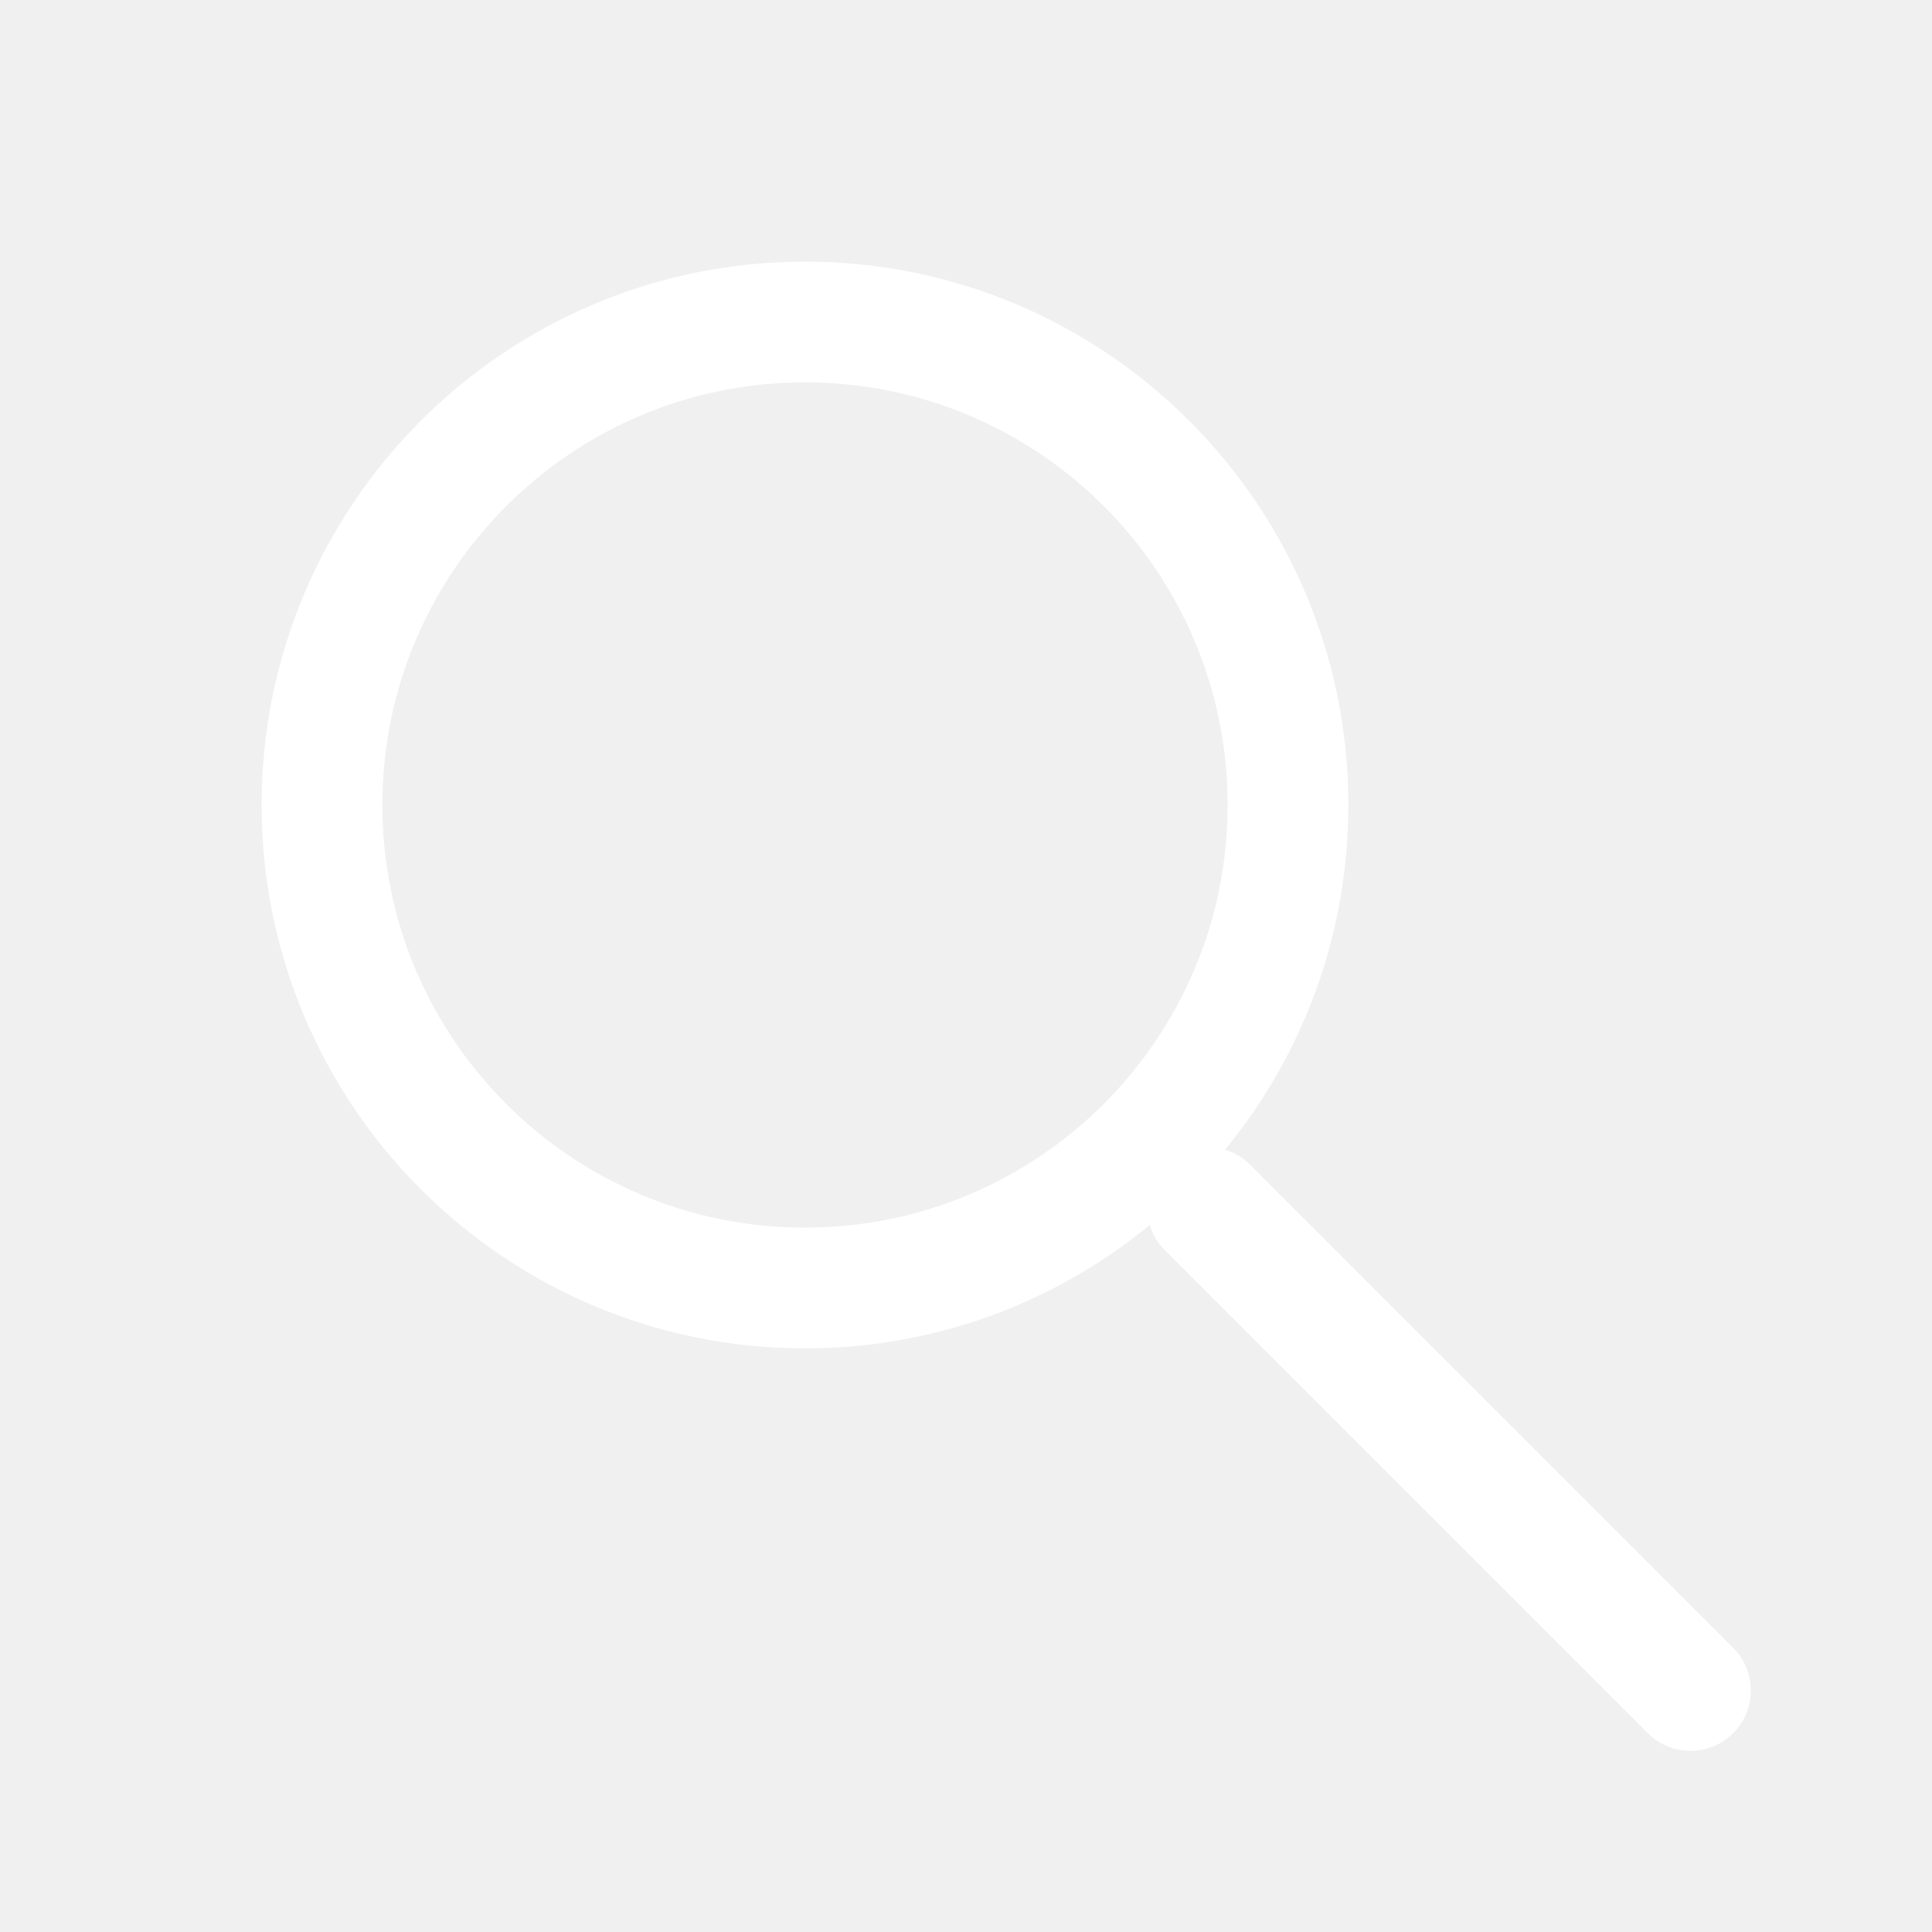
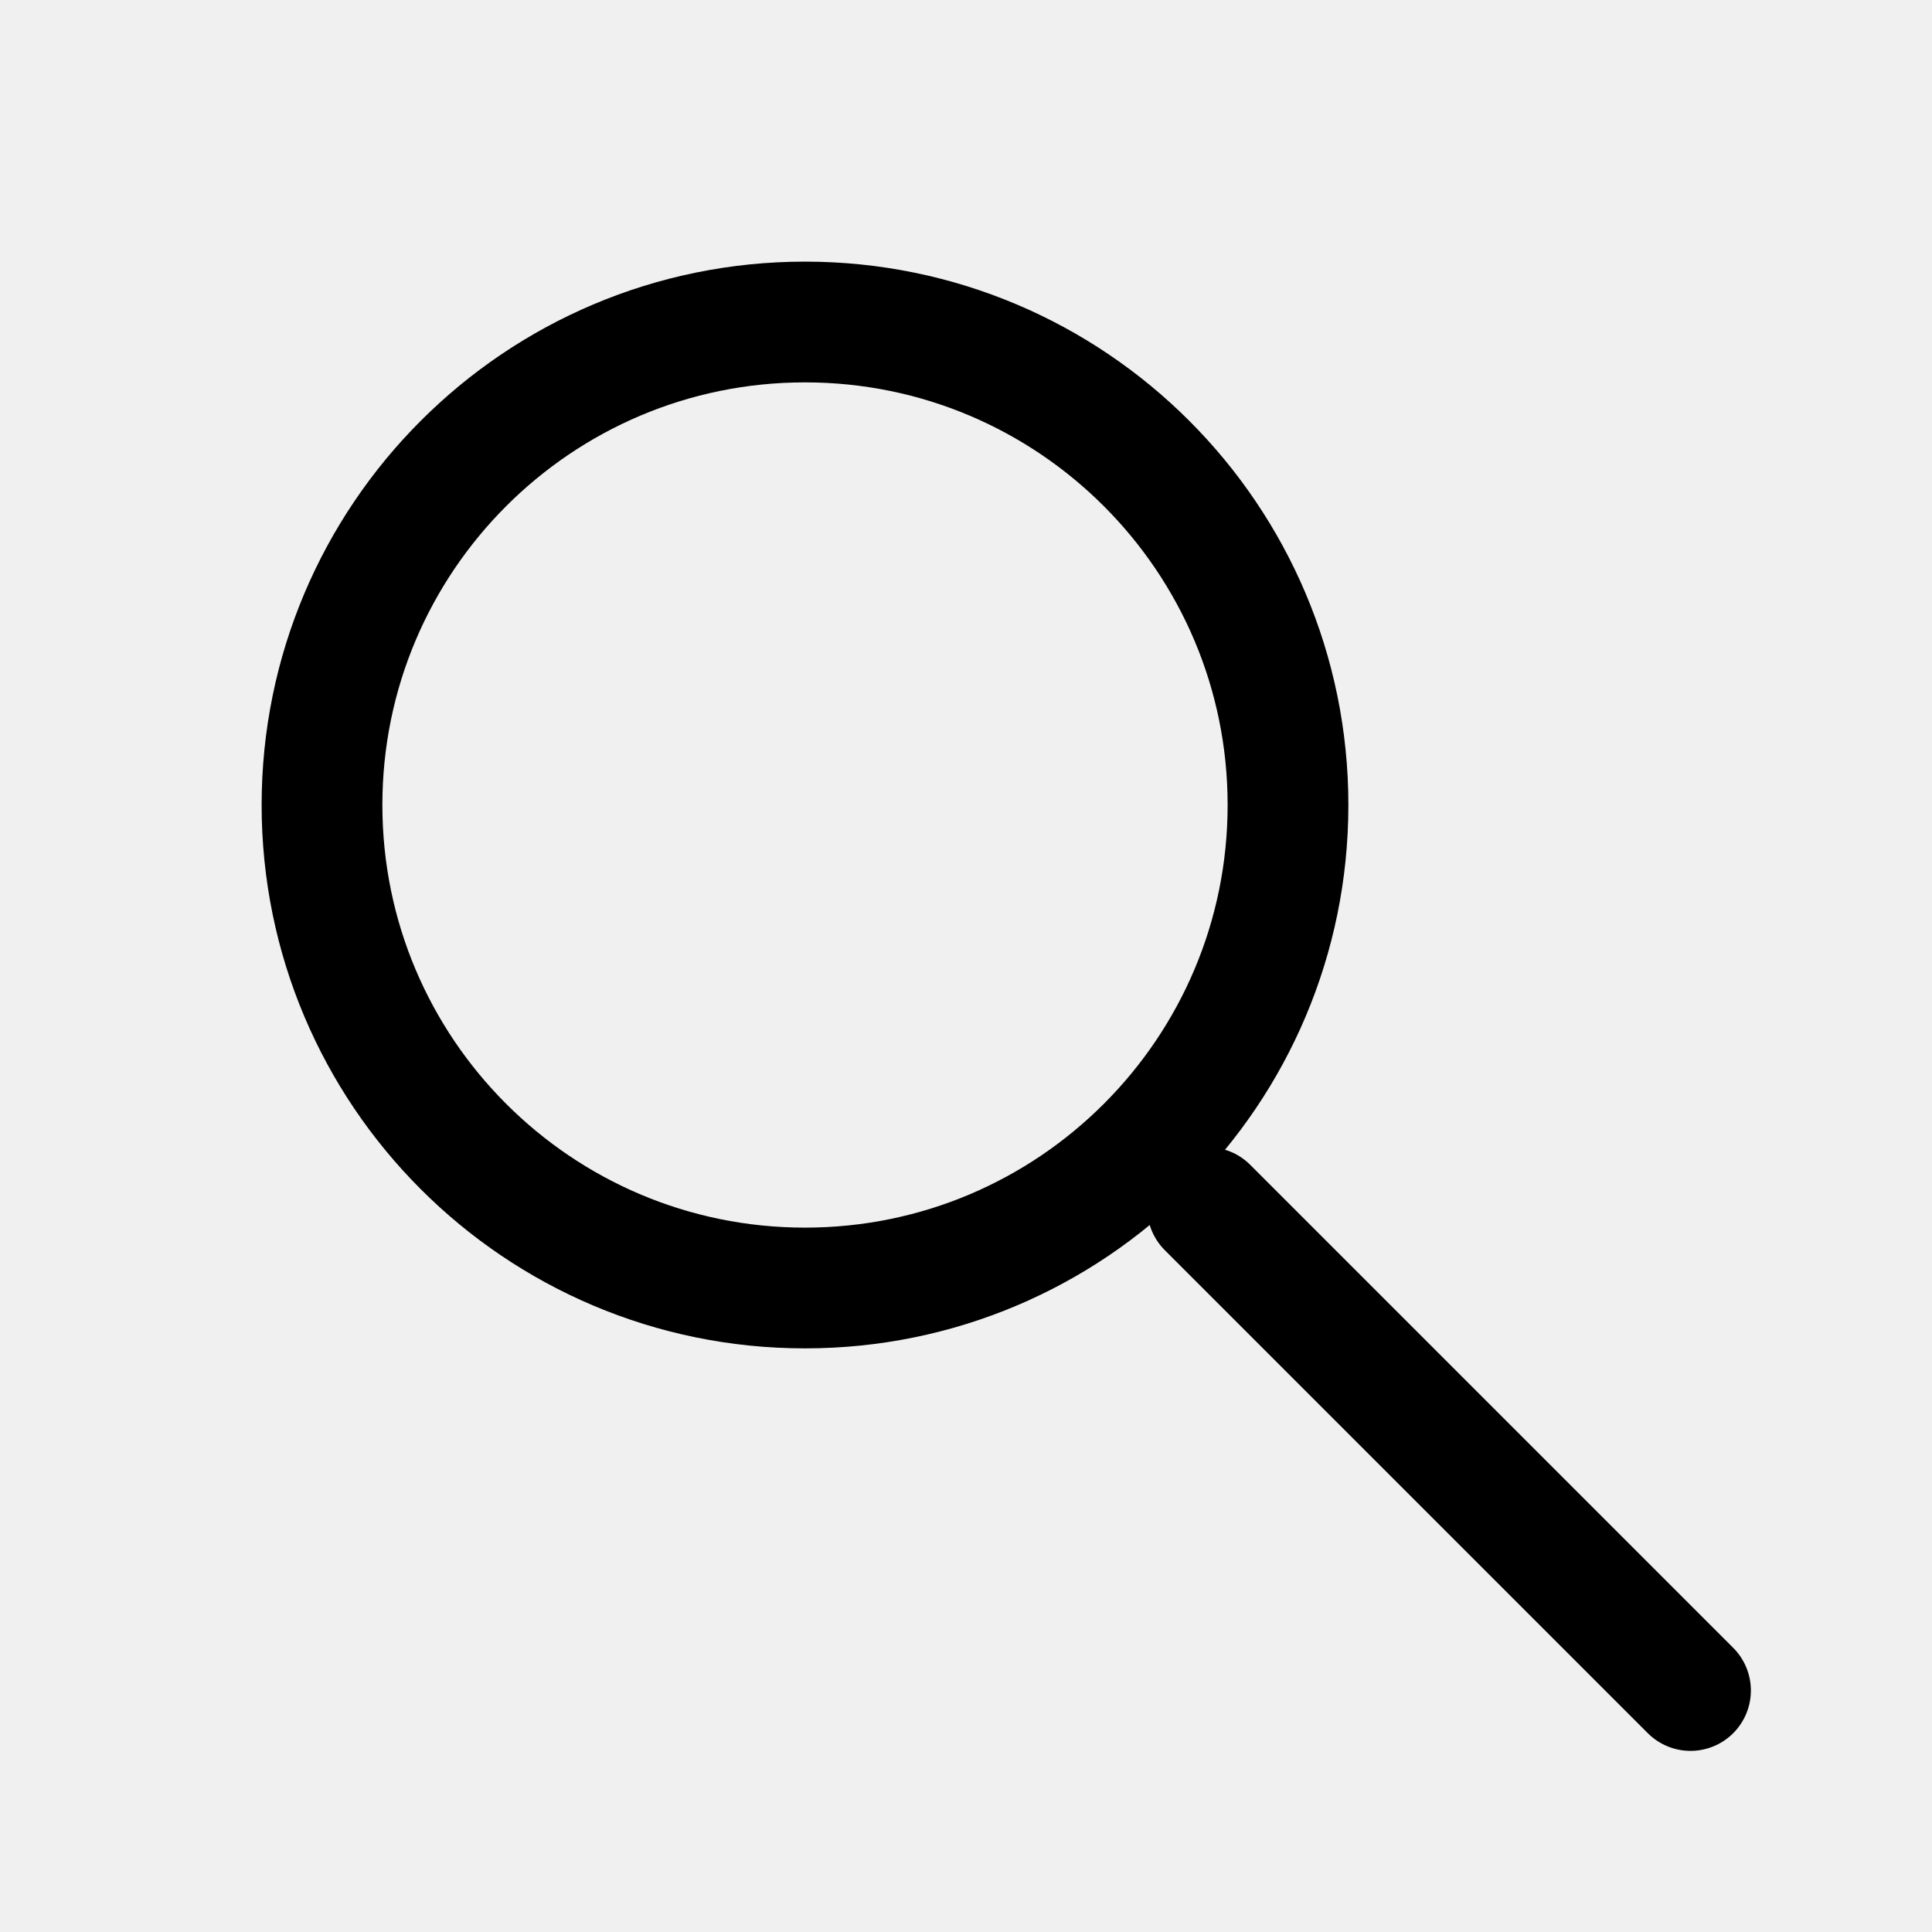
- <svg xmlns="http://www.w3.org/2000/svg" viewBox="0 0 24 24" fill="none" stroke="white" stroke-width="1.5" stroke-linecap="round" stroke-linejoin="round">
+ <svg xmlns="http://www.w3.org/2000/svg" viewBox="0 0 24 24" fill="none" stroke="currentColor" stroke-width="1.5" stroke-linecap="round" stroke-linejoin="round">
  <circle cx="10" cy="10" r="6" />
  <path d="m15 15 6 6" />
</svg>
